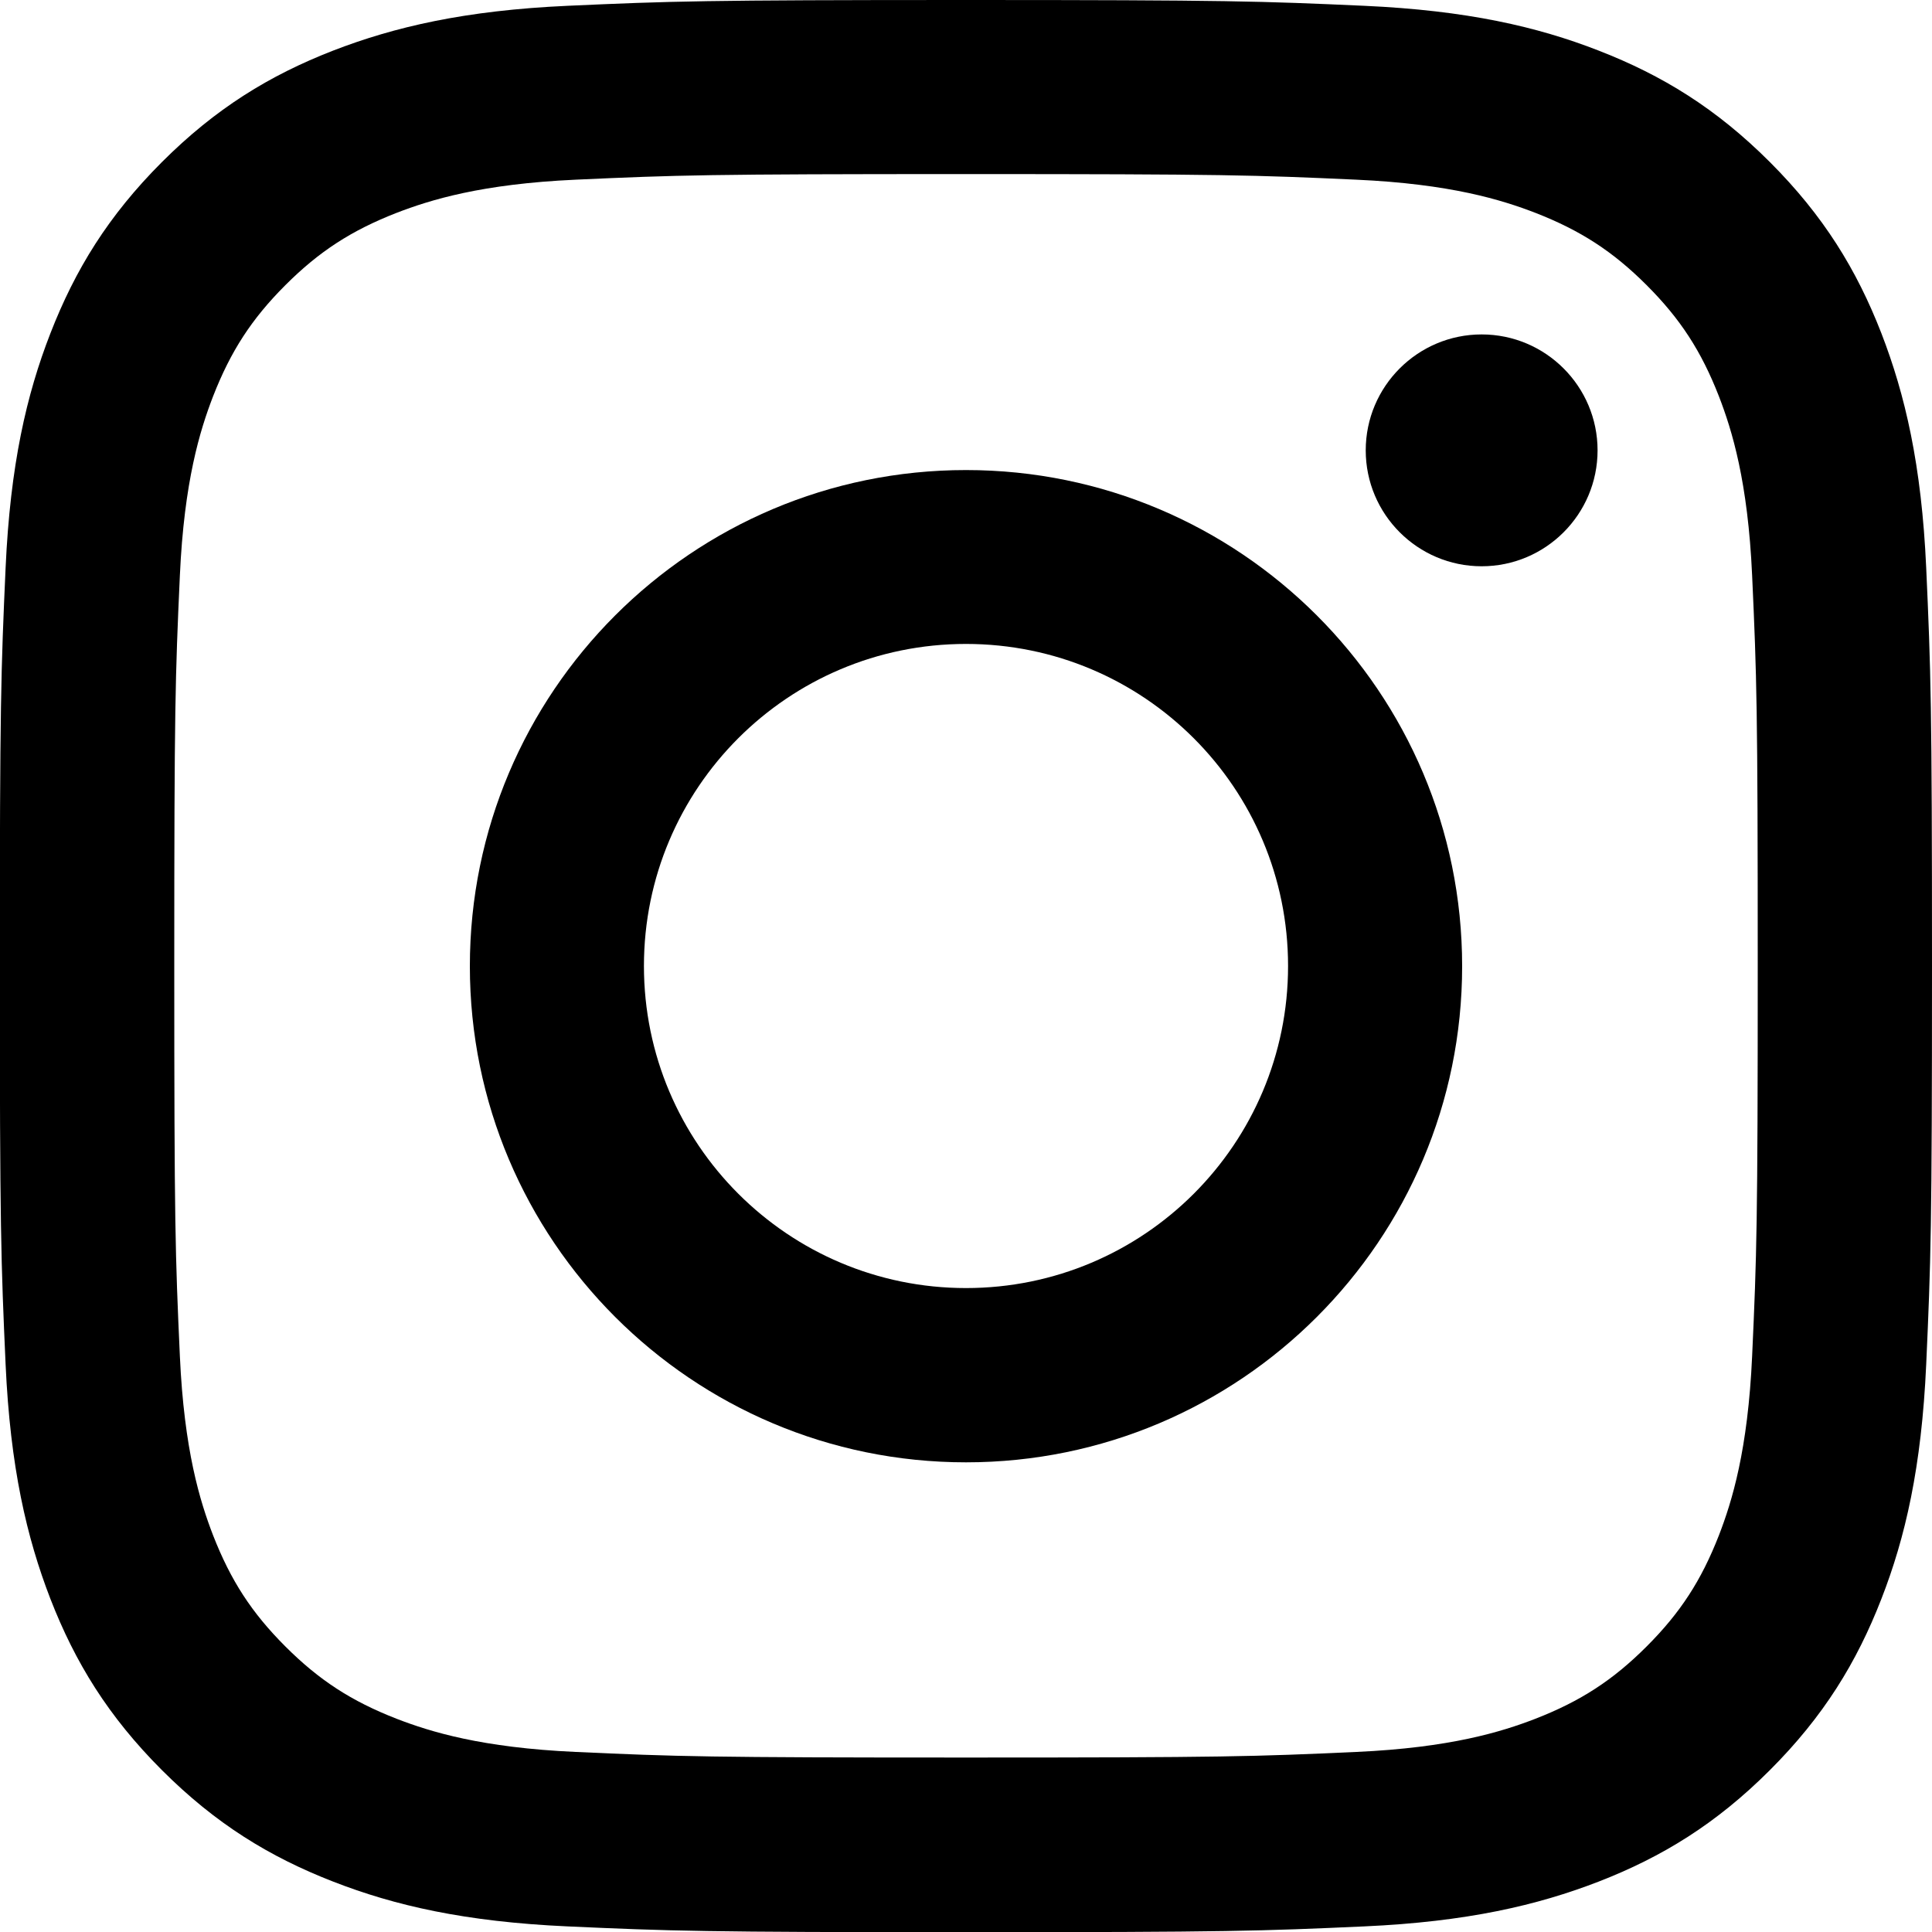
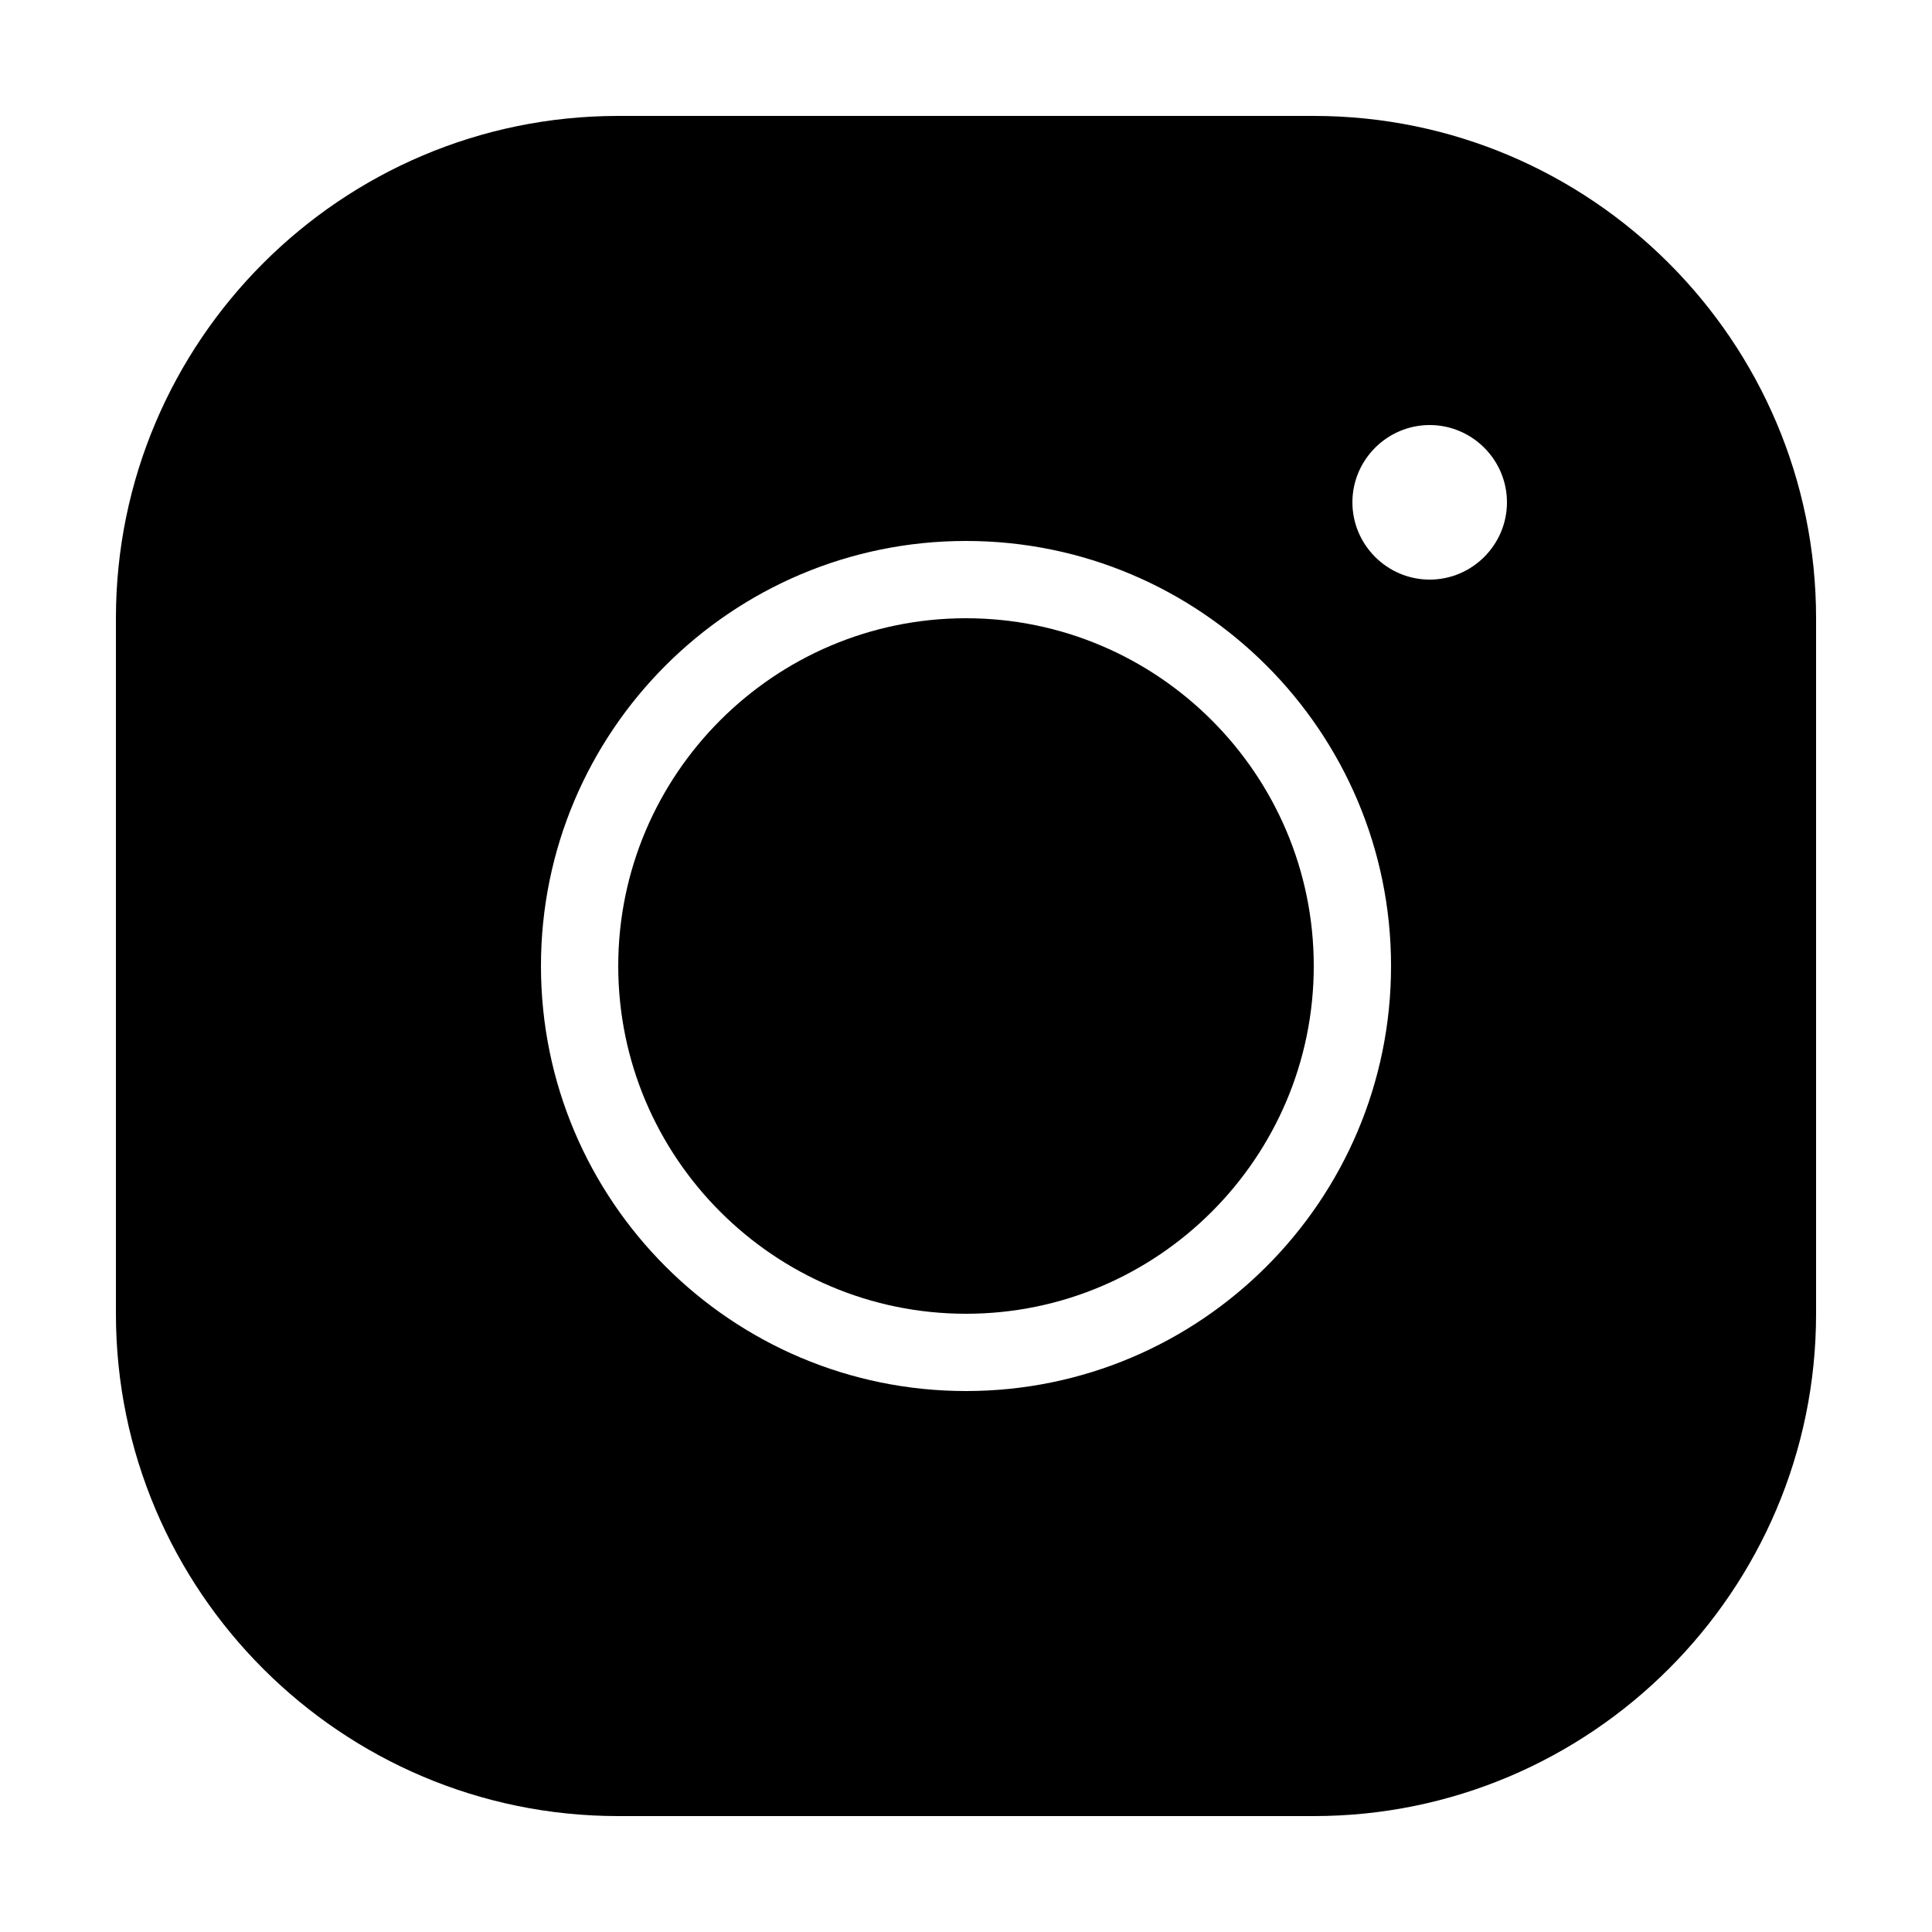
- <svg xmlns="http://www.w3.org/2000/svg" id="_圖層_2" data-name="圖層 2" viewBox="0 0 100 100">
-   <defs>
-     <style>
-       .cls-1 {
-         fill: currentColor;
-       }
-     </style>
-   </defs>
-   <g id="_圖層_1-2" data-name="圖層 1">
-     <g>
-       <path d="m50,0c-13.58,0-15.28.06-20.62.3-5.32.24-8.96,1.09-12.14,2.32-3.29,1.28-6.08,2.99-8.86,5.77-2.78,2.78-4.49,5.57-5.77,8.86-1.24,3.18-2.08,6.82-2.32,12.14-.24,5.33-.3,7.04-.3,20.62s.06,15.28.3,20.61c.24,5.32,1.09,8.96,2.32,12.14,1.28,3.29,2.99,6.08,5.77,8.86,2.78,2.78,5.57,4.49,8.86,5.77,3.18,1.24,6.82,2.08,12.14,2.32,5.33.24,7.04.3,20.62.3s15.28-.06,20.61-.3c5.32-.24,8.96-1.09,12.14-2.32,3.29-1.28,6.08-2.99,8.86-5.77,2.78-2.78,4.49-5.57,5.77-8.86,1.24-3.18,2.08-6.82,2.32-12.14.24-5.33.3-7.04.3-20.61s-.06-15.28-.3-20.62c-.24-5.32-1.09-8.96-2.32-12.14-1.28-3.29-2.99-6.08-5.77-8.86-2.78-2.78-5.57-4.49-8.86-5.77-3.18-1.24-6.82-2.08-12.14-2.32-5.33-.24-7.04-.3-20.61-.3Zm0,9.01c13.35,0,14.93.05,20.2.29,4.87.22,7.52,1.04,9.28,1.72,2.33.91,4,1.99,5.75,3.74,1.75,1.75,2.83,3.42,3.74,5.75.68,1.76,1.5,4.41,1.72,9.28.24,5.27.29,6.85.29,20.2s-.05,14.93-.29,20.2c-.22,4.87-1.04,7.52-1.72,9.28-.91,2.33-1.99,4-3.74,5.75-1.75,1.75-3.42,2.83-5.75,3.74-1.76.68-4.41,1.5-9.28,1.72-5.27.24-6.85.29-20.2.29s-14.93-.05-20.2-.29c-4.87-.22-7.52-1.04-9.28-1.72-2.33-.91-4-1.99-5.75-3.74-1.75-1.75-2.83-3.42-3.74-5.75-.68-1.76-1.5-4.41-1.72-9.28-.24-5.27-.29-6.85-.29-20.2s.05-14.93.29-20.2c.22-4.87,1.04-7.52,1.72-9.28.91-2.33,1.99-4,3.74-5.75,1.75-1.75,3.42-2.83,5.75-3.74,1.76-.68,4.41-1.5,9.28-1.72,5.27-.24,6.85-.29,20.2-.29Z" />
-       <path class="cls-1" d="m50,66.67c-9.2,0-16.67-7.46-16.67-16.67s7.46-16.67,16.67-16.67,16.67,7.46,16.67,16.67-7.46,16.67-16.67,16.67Zm0-42.34c-14.18,0-25.68,11.5-25.68,25.68s11.5,25.68,25.68,25.68,25.68-11.5,25.68-25.68-11.5-25.68-25.68-25.68Z" />
-       <path class="cls-1" d="m82.69,23.31c0,3.31-2.69,6-6,6s-6-2.69-6-6,2.69-6,6-6,6,2.69,6,6Z" />
+ <svg xmlns="http://www.w3.org/2000/svg" viewBox="0,0,256,256" width="50px" height="50px">
+   <g transform="">
+     <g fill-opacity="0" fill="currentColor" fill-rule="nonzero" stroke="none" stroke-width="1" stroke-linecap="butt" stroke-linejoin="miter" stroke-miterlimit="10" stroke-dasharray="" stroke-dashoffset="0" font-family="none" font-weight="none" font-size="none" text-anchor="none" style="mix-blend-mode: normal">
+       <path d="M0,256v-256h256v256z" id="bgRectangle" />
+     </g>
+     <g fill="currentColor" fill-rule="nonzero" stroke="none" stroke-width="1" stroke-linecap="butt" stroke-linejoin="miter" stroke-miterlimit="10" stroke-dasharray="" stroke-dashoffset="0" font-family="none" font-weight="none" font-size="none" text-anchor="none" style="mix-blend-mode: normal">
+       <g transform="scale(5.12,5.12)">
+         <path d="M16,3c-7.17,0 -13,5.83 -13,13v18c0,7.17 5.83,13 13,13h18c7.17,0 13,-5.83 13,-13v-18c0,-7.17 -5.83,-13 -13,-13zM37,11c1.1,0 2,0.9 2,2c0,1.1 -0.9,2 -2,2c-1.1,0 -2,-0.9 -2,-2c0,-1.1 0.9,-2 2,-2zM25,14c6.07,0 11,4.93 11,11c0,6.07 -4.93,11 -11,11c-6.07,0 -11,-4.93 -11,-11c0,-6.07 4.93,-11 11,-11zM25,16c-4.96,0 -9,4.04 -9,9c0,4.96 4.04,9 9,9c4.96,0 9,-4.04 9,-9c0,-4.96 -4.04,-9 -9,-9z" />
+       </g>
    </g>
  </g>
</svg>
